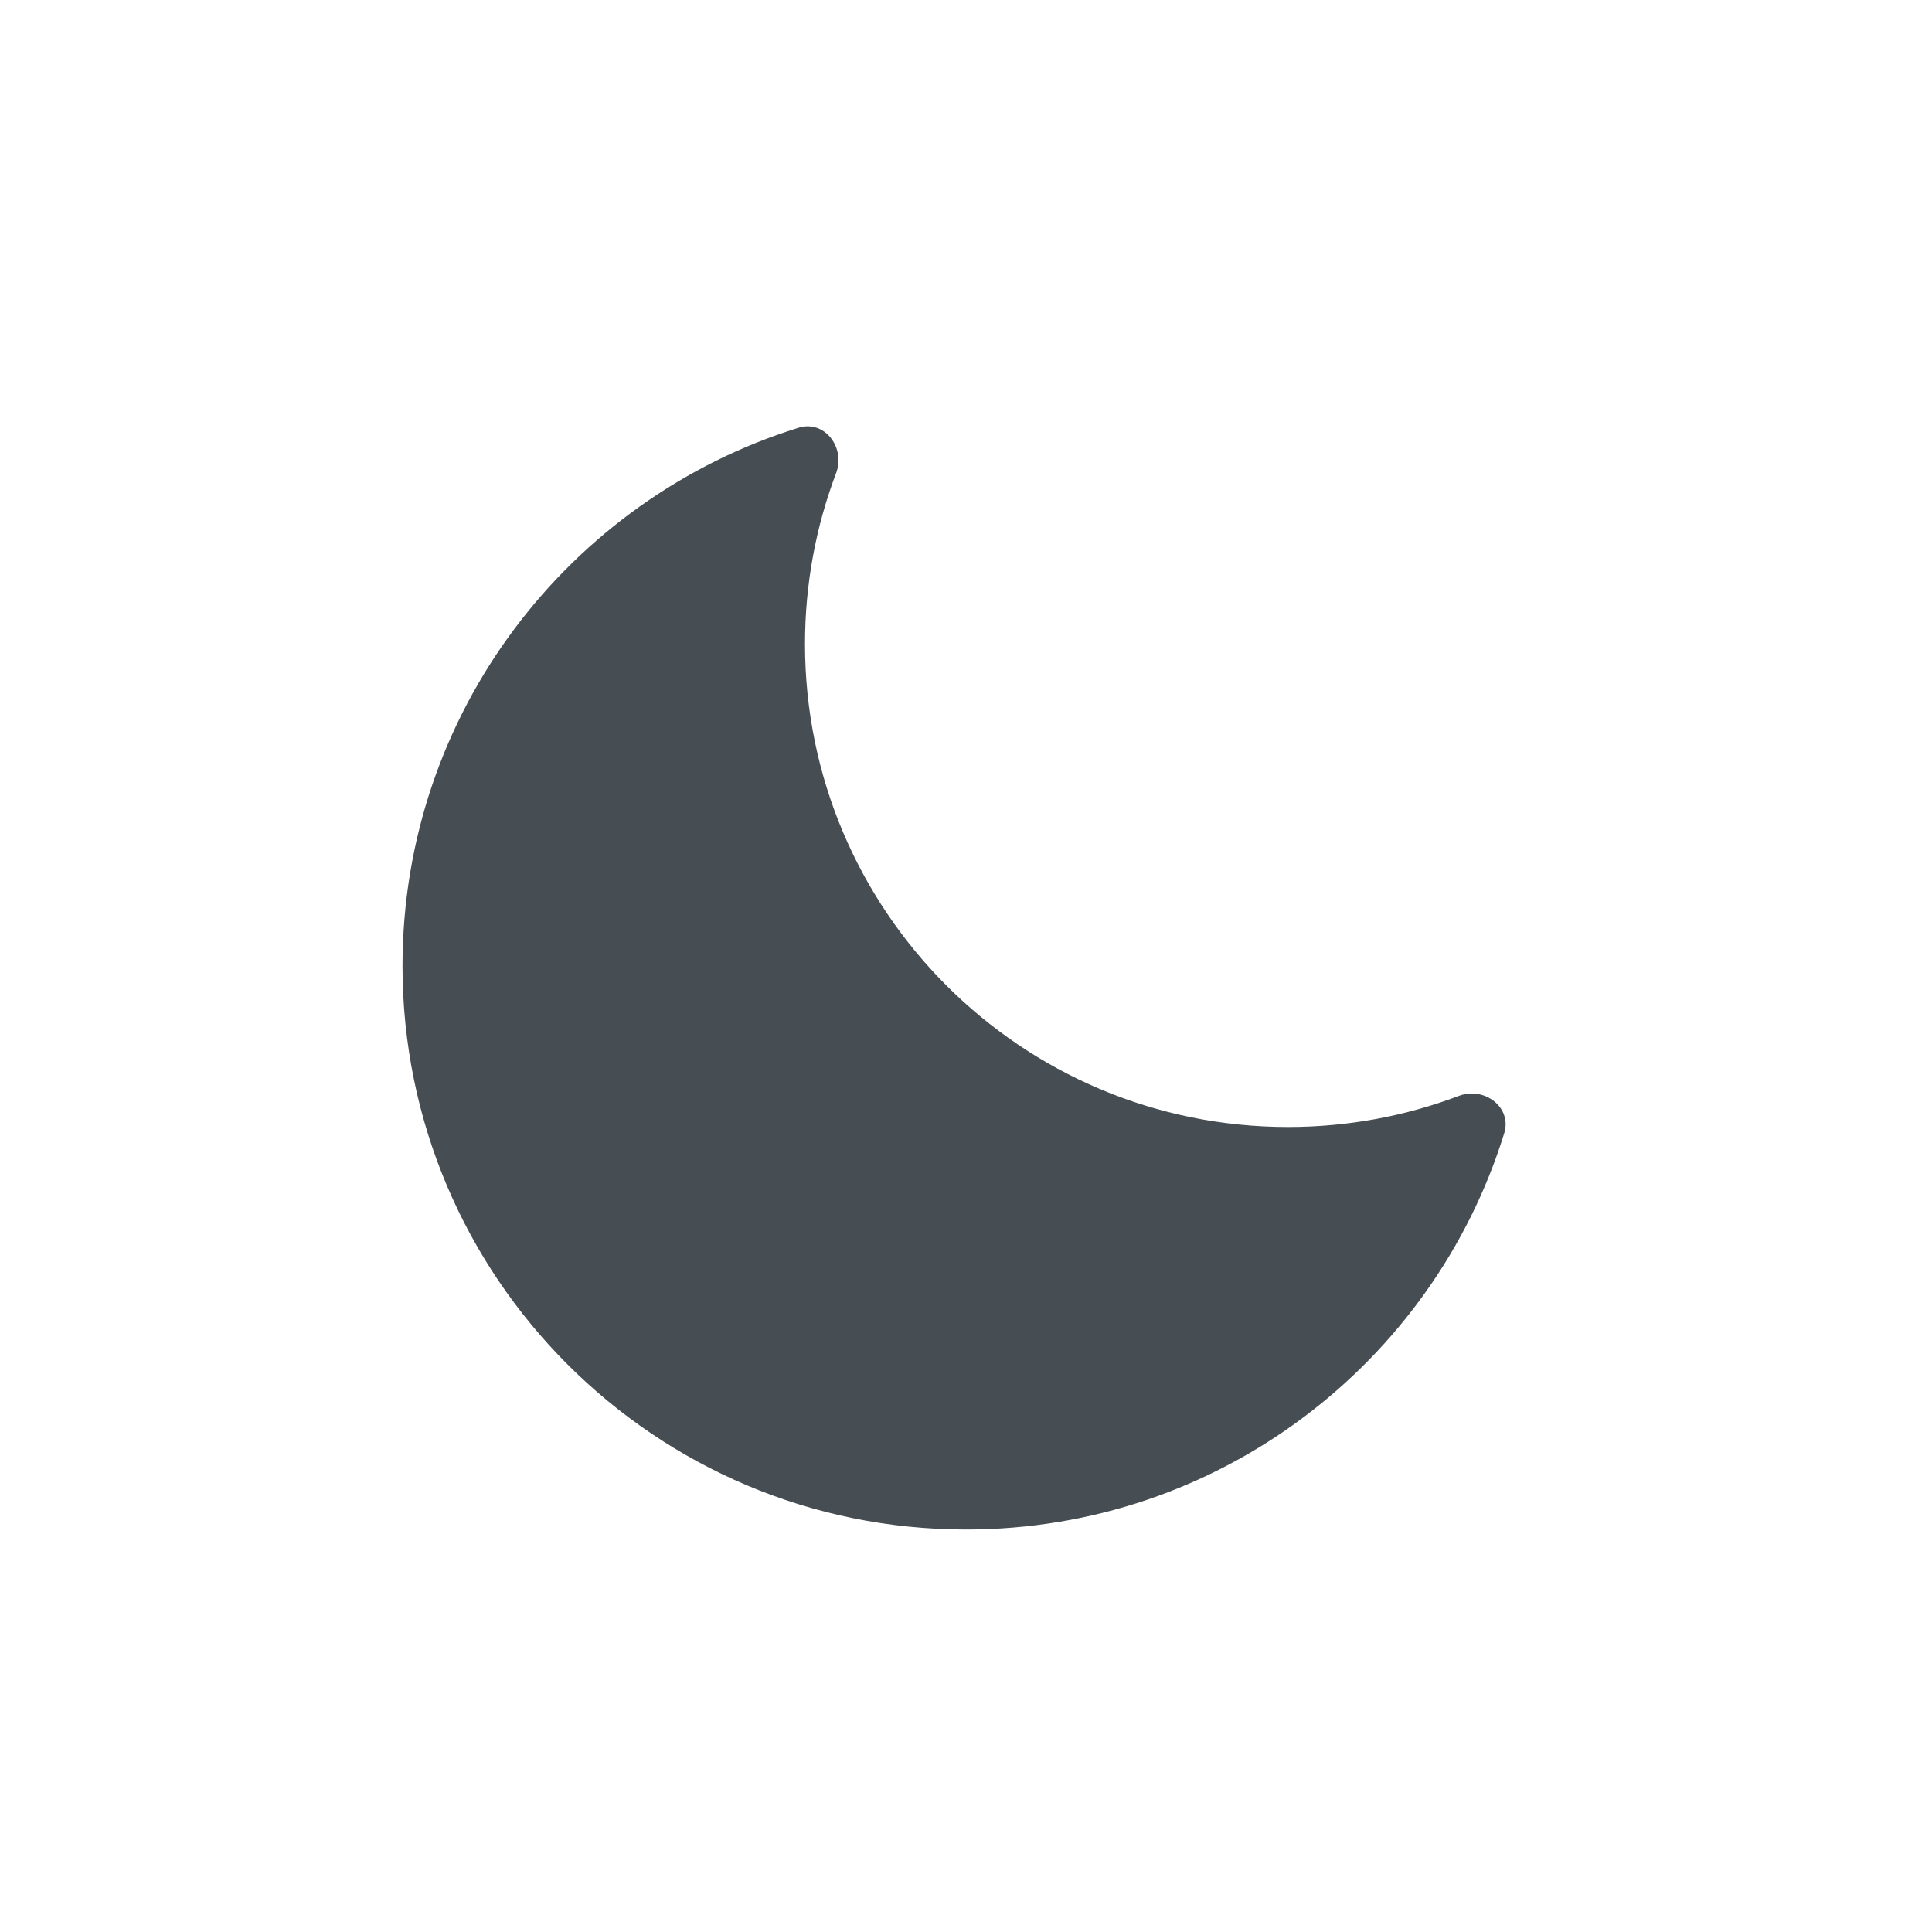
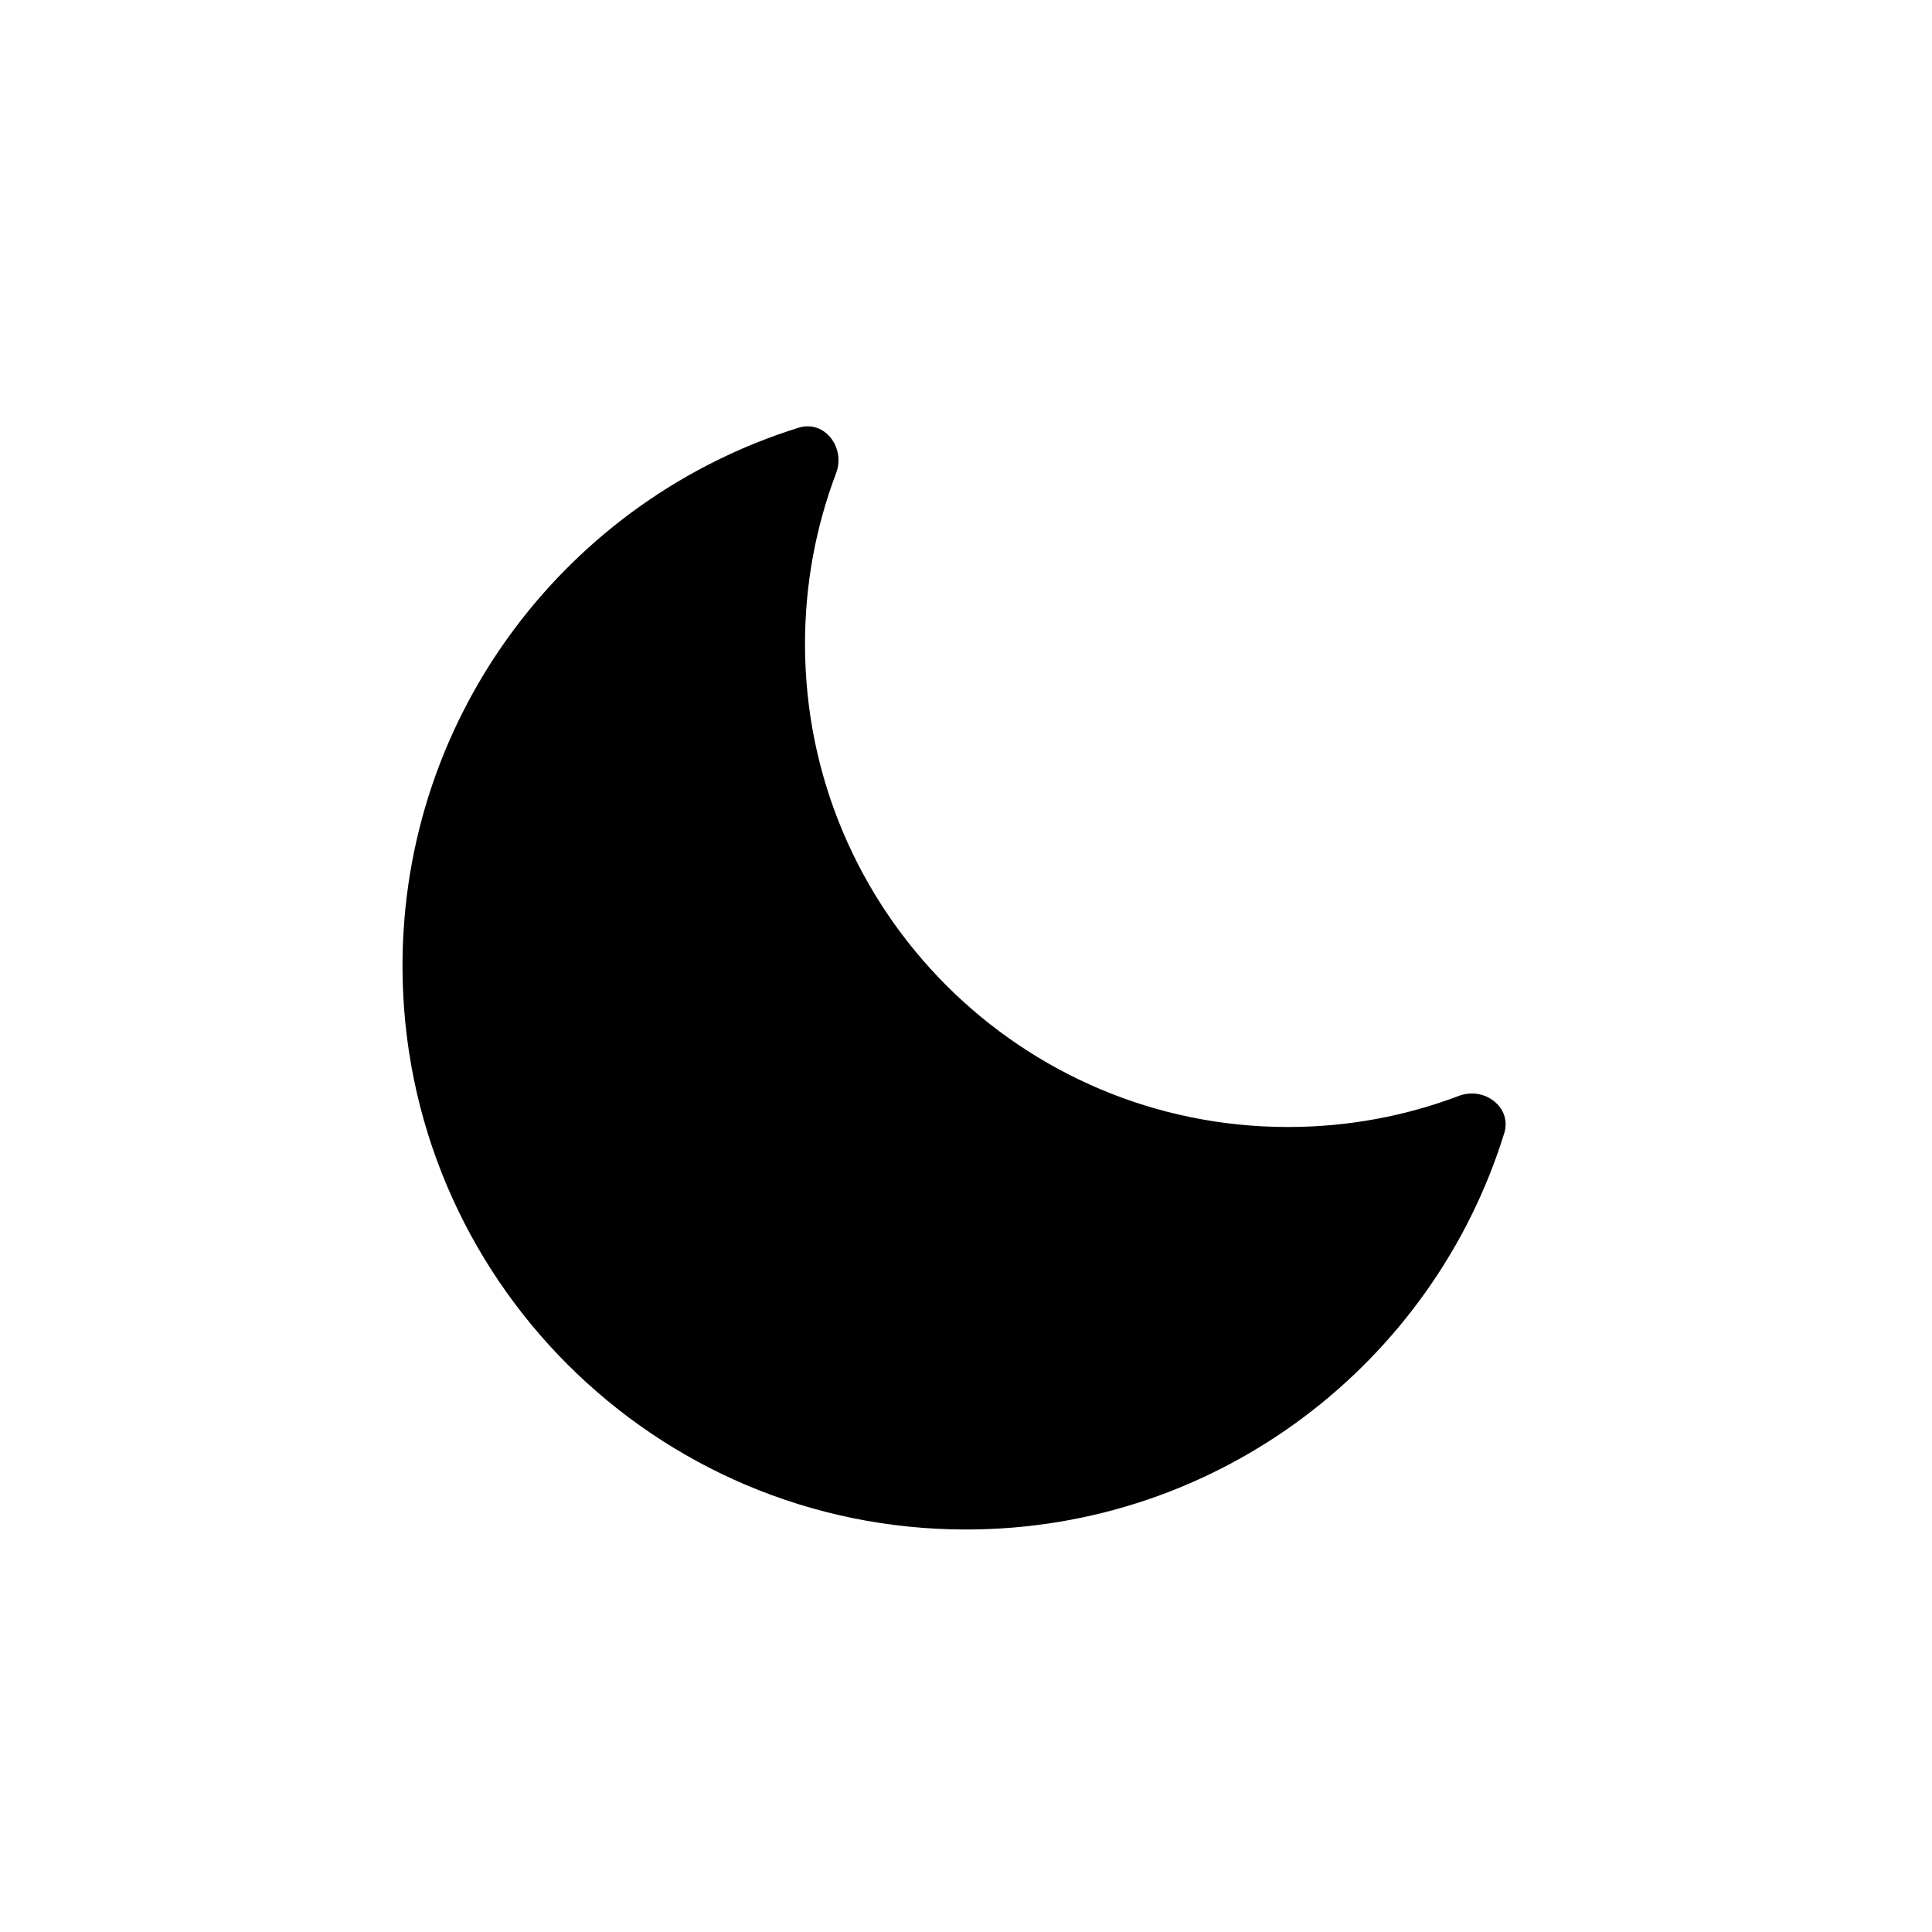
- <svg xmlns="http://www.w3.org/2000/svg" width="24" height="24" viewBox="0 0 24 24" fill="none">
-   <path fill-rule="evenodd" clip-rule="evenodd" d="M18.686 14.078C18.786 13.756 18.439 13.494 18.124 13.613C17.464 13.863 16.748 14 16 14C12.686 14 10 11.314 10 8C10 7.252 10.137 6.536 10.387 5.876C10.506 5.561 10.244 5.214 9.922 5.313C7.071 6.199 5 8.857 5 12C5 15.866 8.134 19 12 19C15.143 19 17.802 16.929 18.686 14.078Z" fill="#464E53" />
+ <svg xmlns="http://www.w3.org/2000/svg" width="24" height="24" viewBox="0 0 24 24">
+   <path fill-rule="evenodd" clip-rule="evenodd" d="M18.686 14.078C18.786 13.756 18.439 13.494 18.124 13.613C17.464 13.863 16.748 14 16 14C12.686 14 10 11.314 10 8C10 7.252 10.137 6.536 10.387 5.876C10.506 5.561 10.244 5.214 9.922 5.313C7.071 6.199 5 8.857 5 12C5 15.866 8.134 19 12 19C15.143 19 17.802 16.929 18.686 14.078Z" />
</svg>
